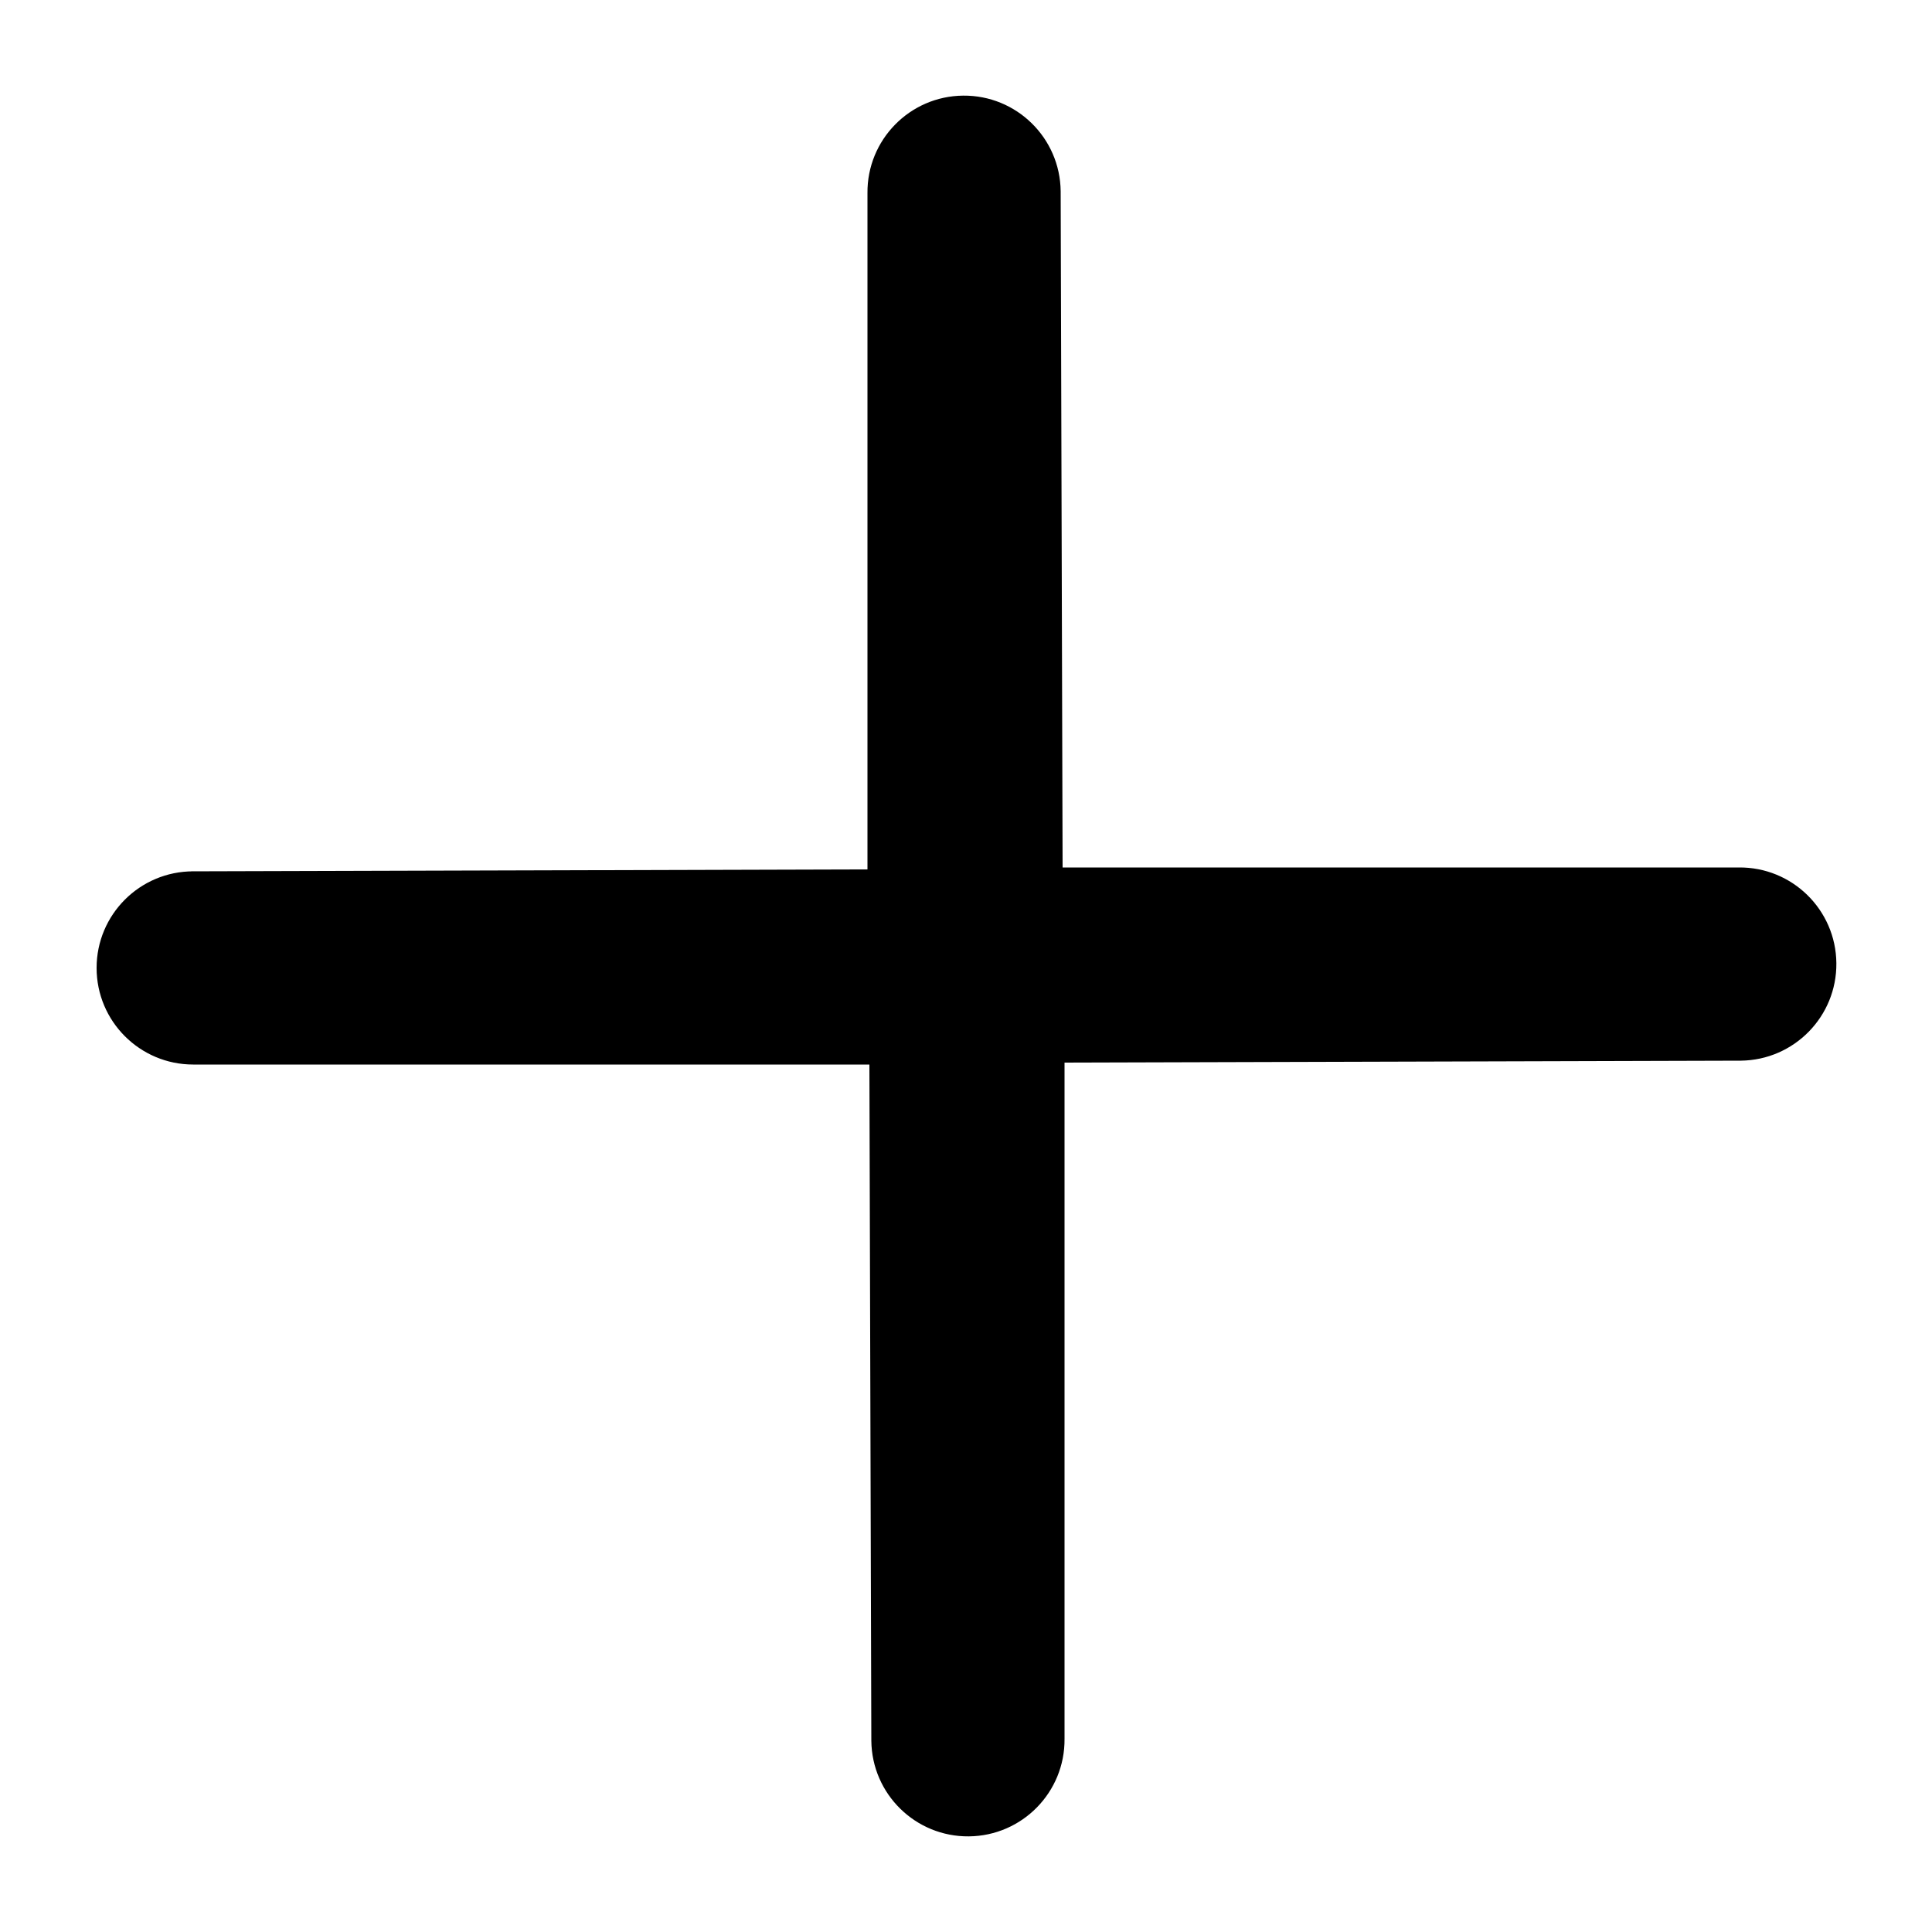
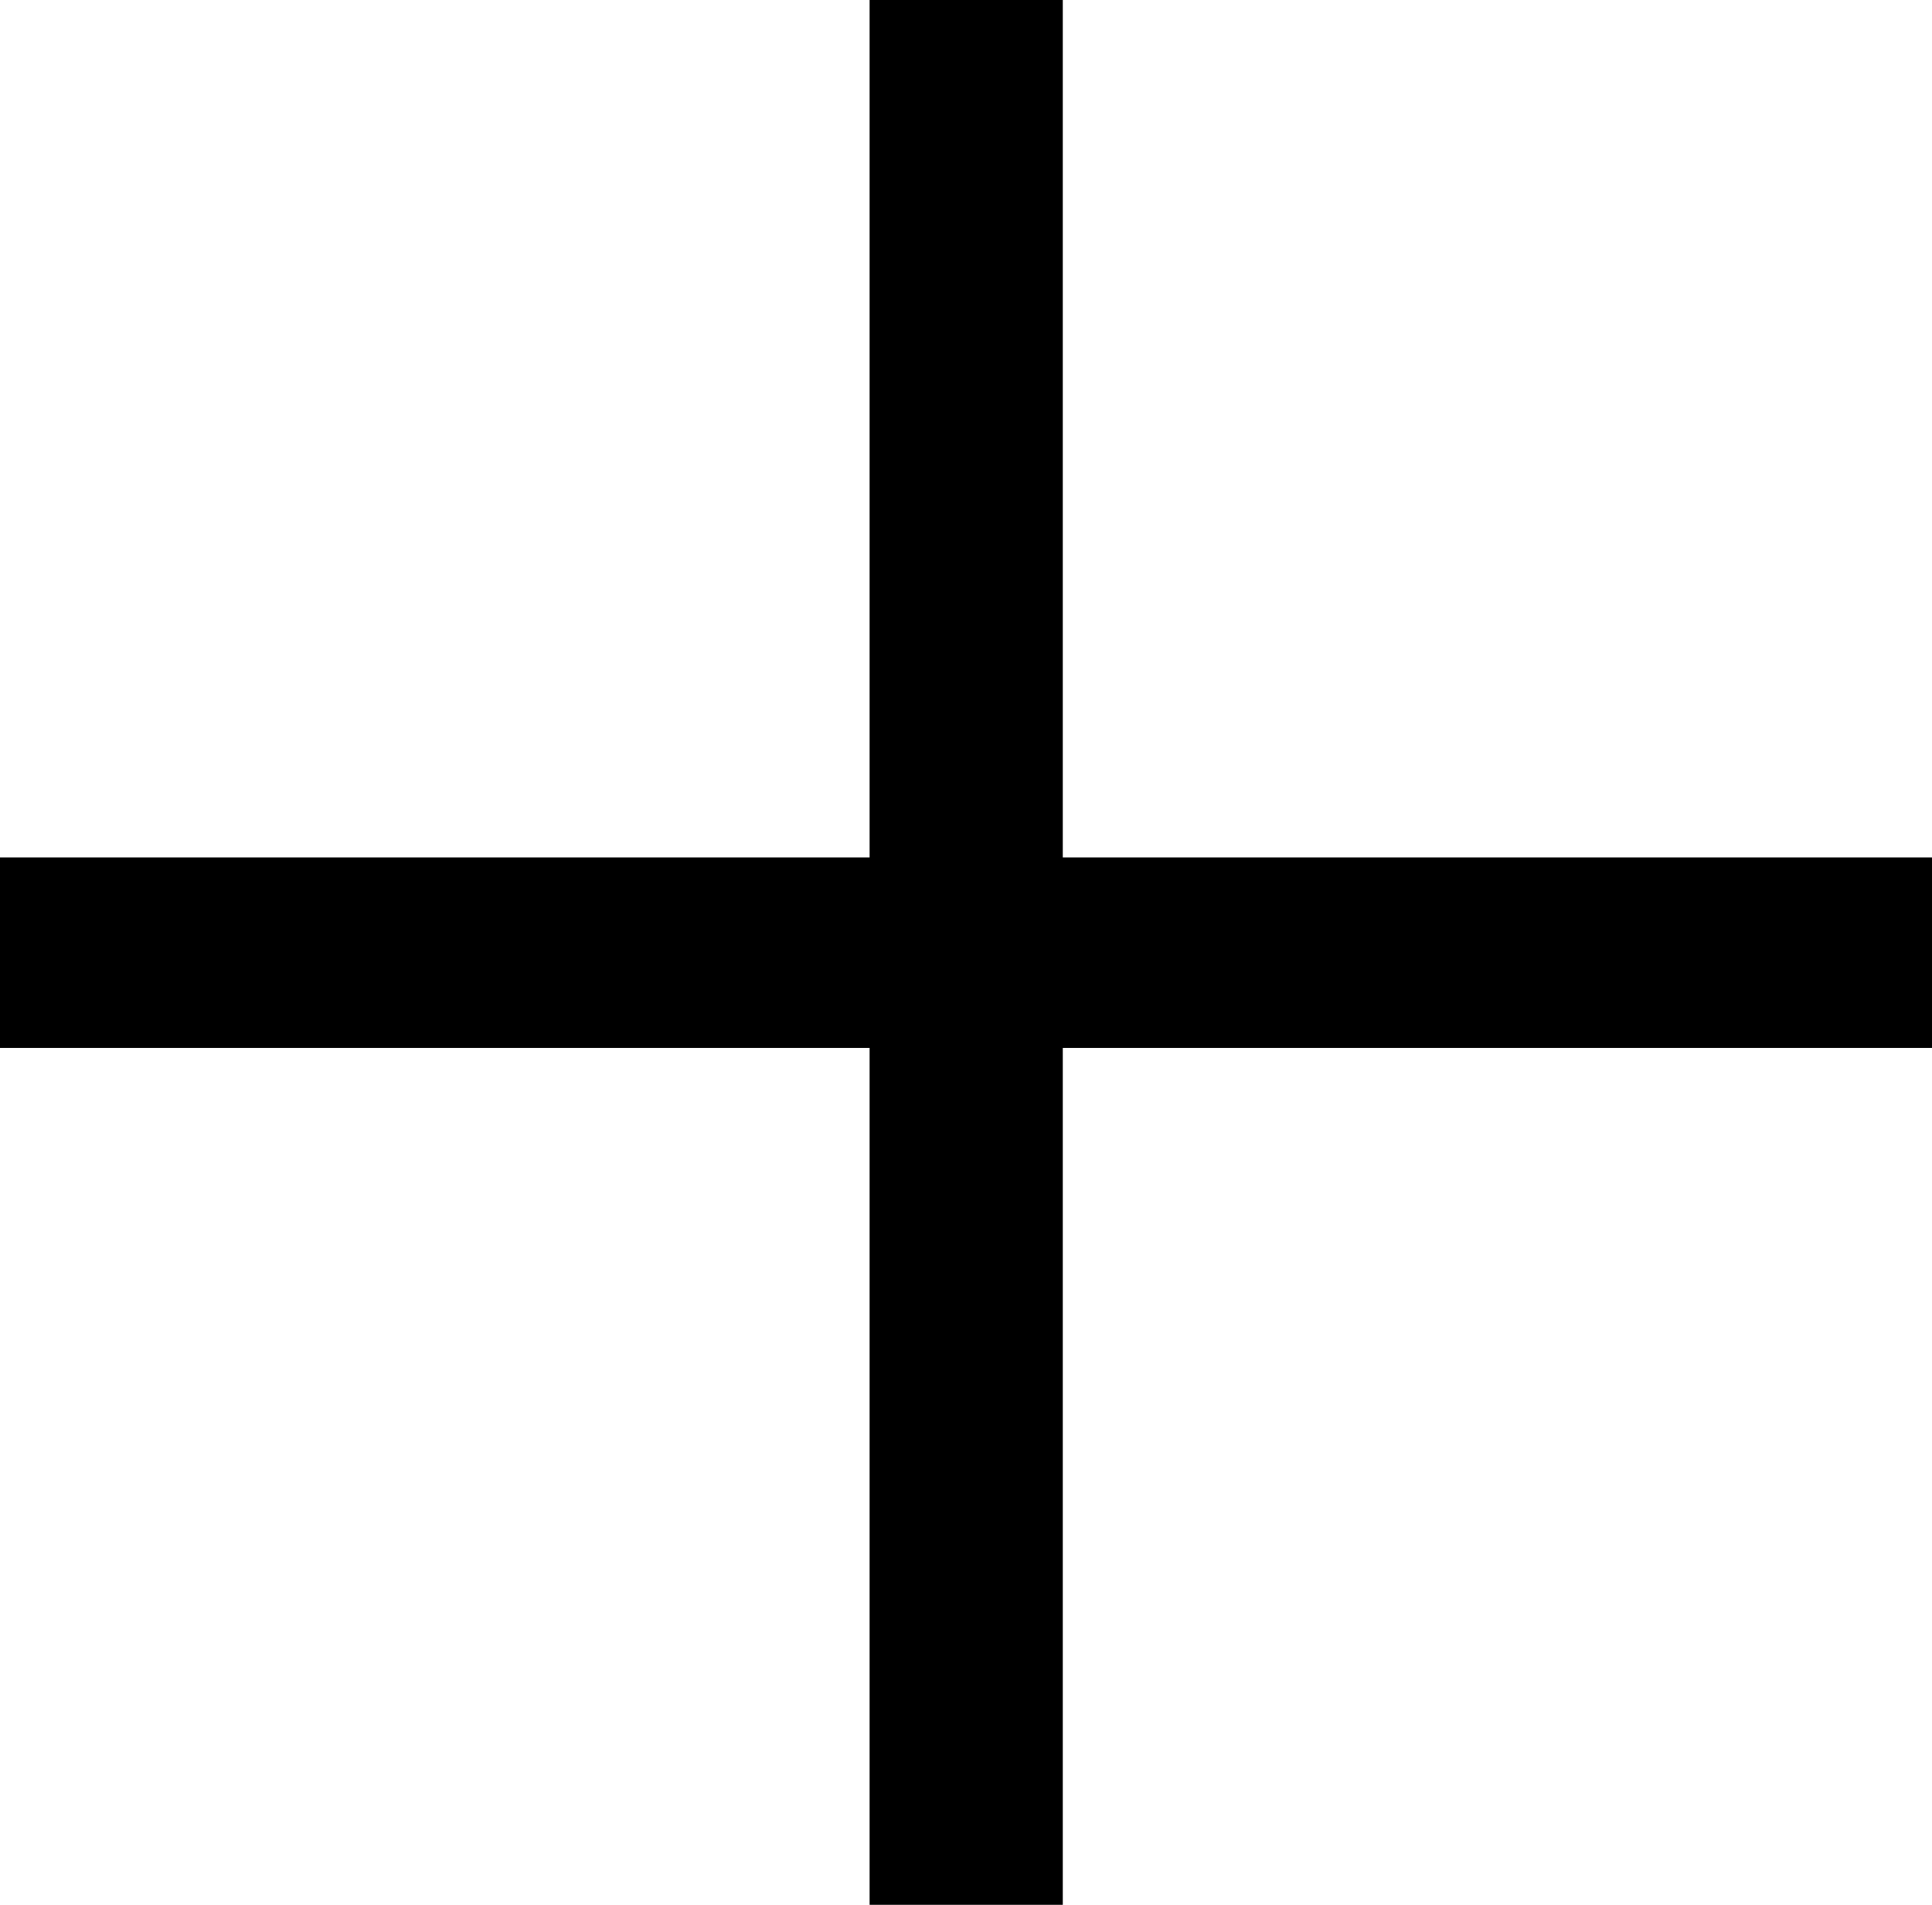
- <svg xmlns="http://www.w3.org/2000/svg" fill="none" class="icon icon-plus" viewBox="0 0 10 10">
-   <path fill="currentColor" fill-rule="evenodd" d="M1 4.51a.5.5 0 0 0 0 1h3.5l.01 3.5a.5.5 0 0 0 1-.01V5.5l3.5-.01a.5.5 0 0 0-.01-1H5.5L5.49.99a.5.5 0 0 0-1 .01v3.5l-3.5.01z" clip-rule="evenodd" />
+ <svg xmlns="http://www.w3.org/2000/svg" fill="none" version="1.1" width="20" height="19.718" viewBox="0 0 20 19.718">
+   <g>
+     <path d="M20,8.876L11.002,8.876L11.002,0L9.002,0L9.002,8.876L0,8.876L0,10.848L9.002,10.848L9.002,19.718L11.002,19.718L11.002,10.848L20,10.848L20,8.876Z" fill="#000000" fill-opacity="1" style="mix-blend-mode:passthrough" />
+   </g>
</svg>
